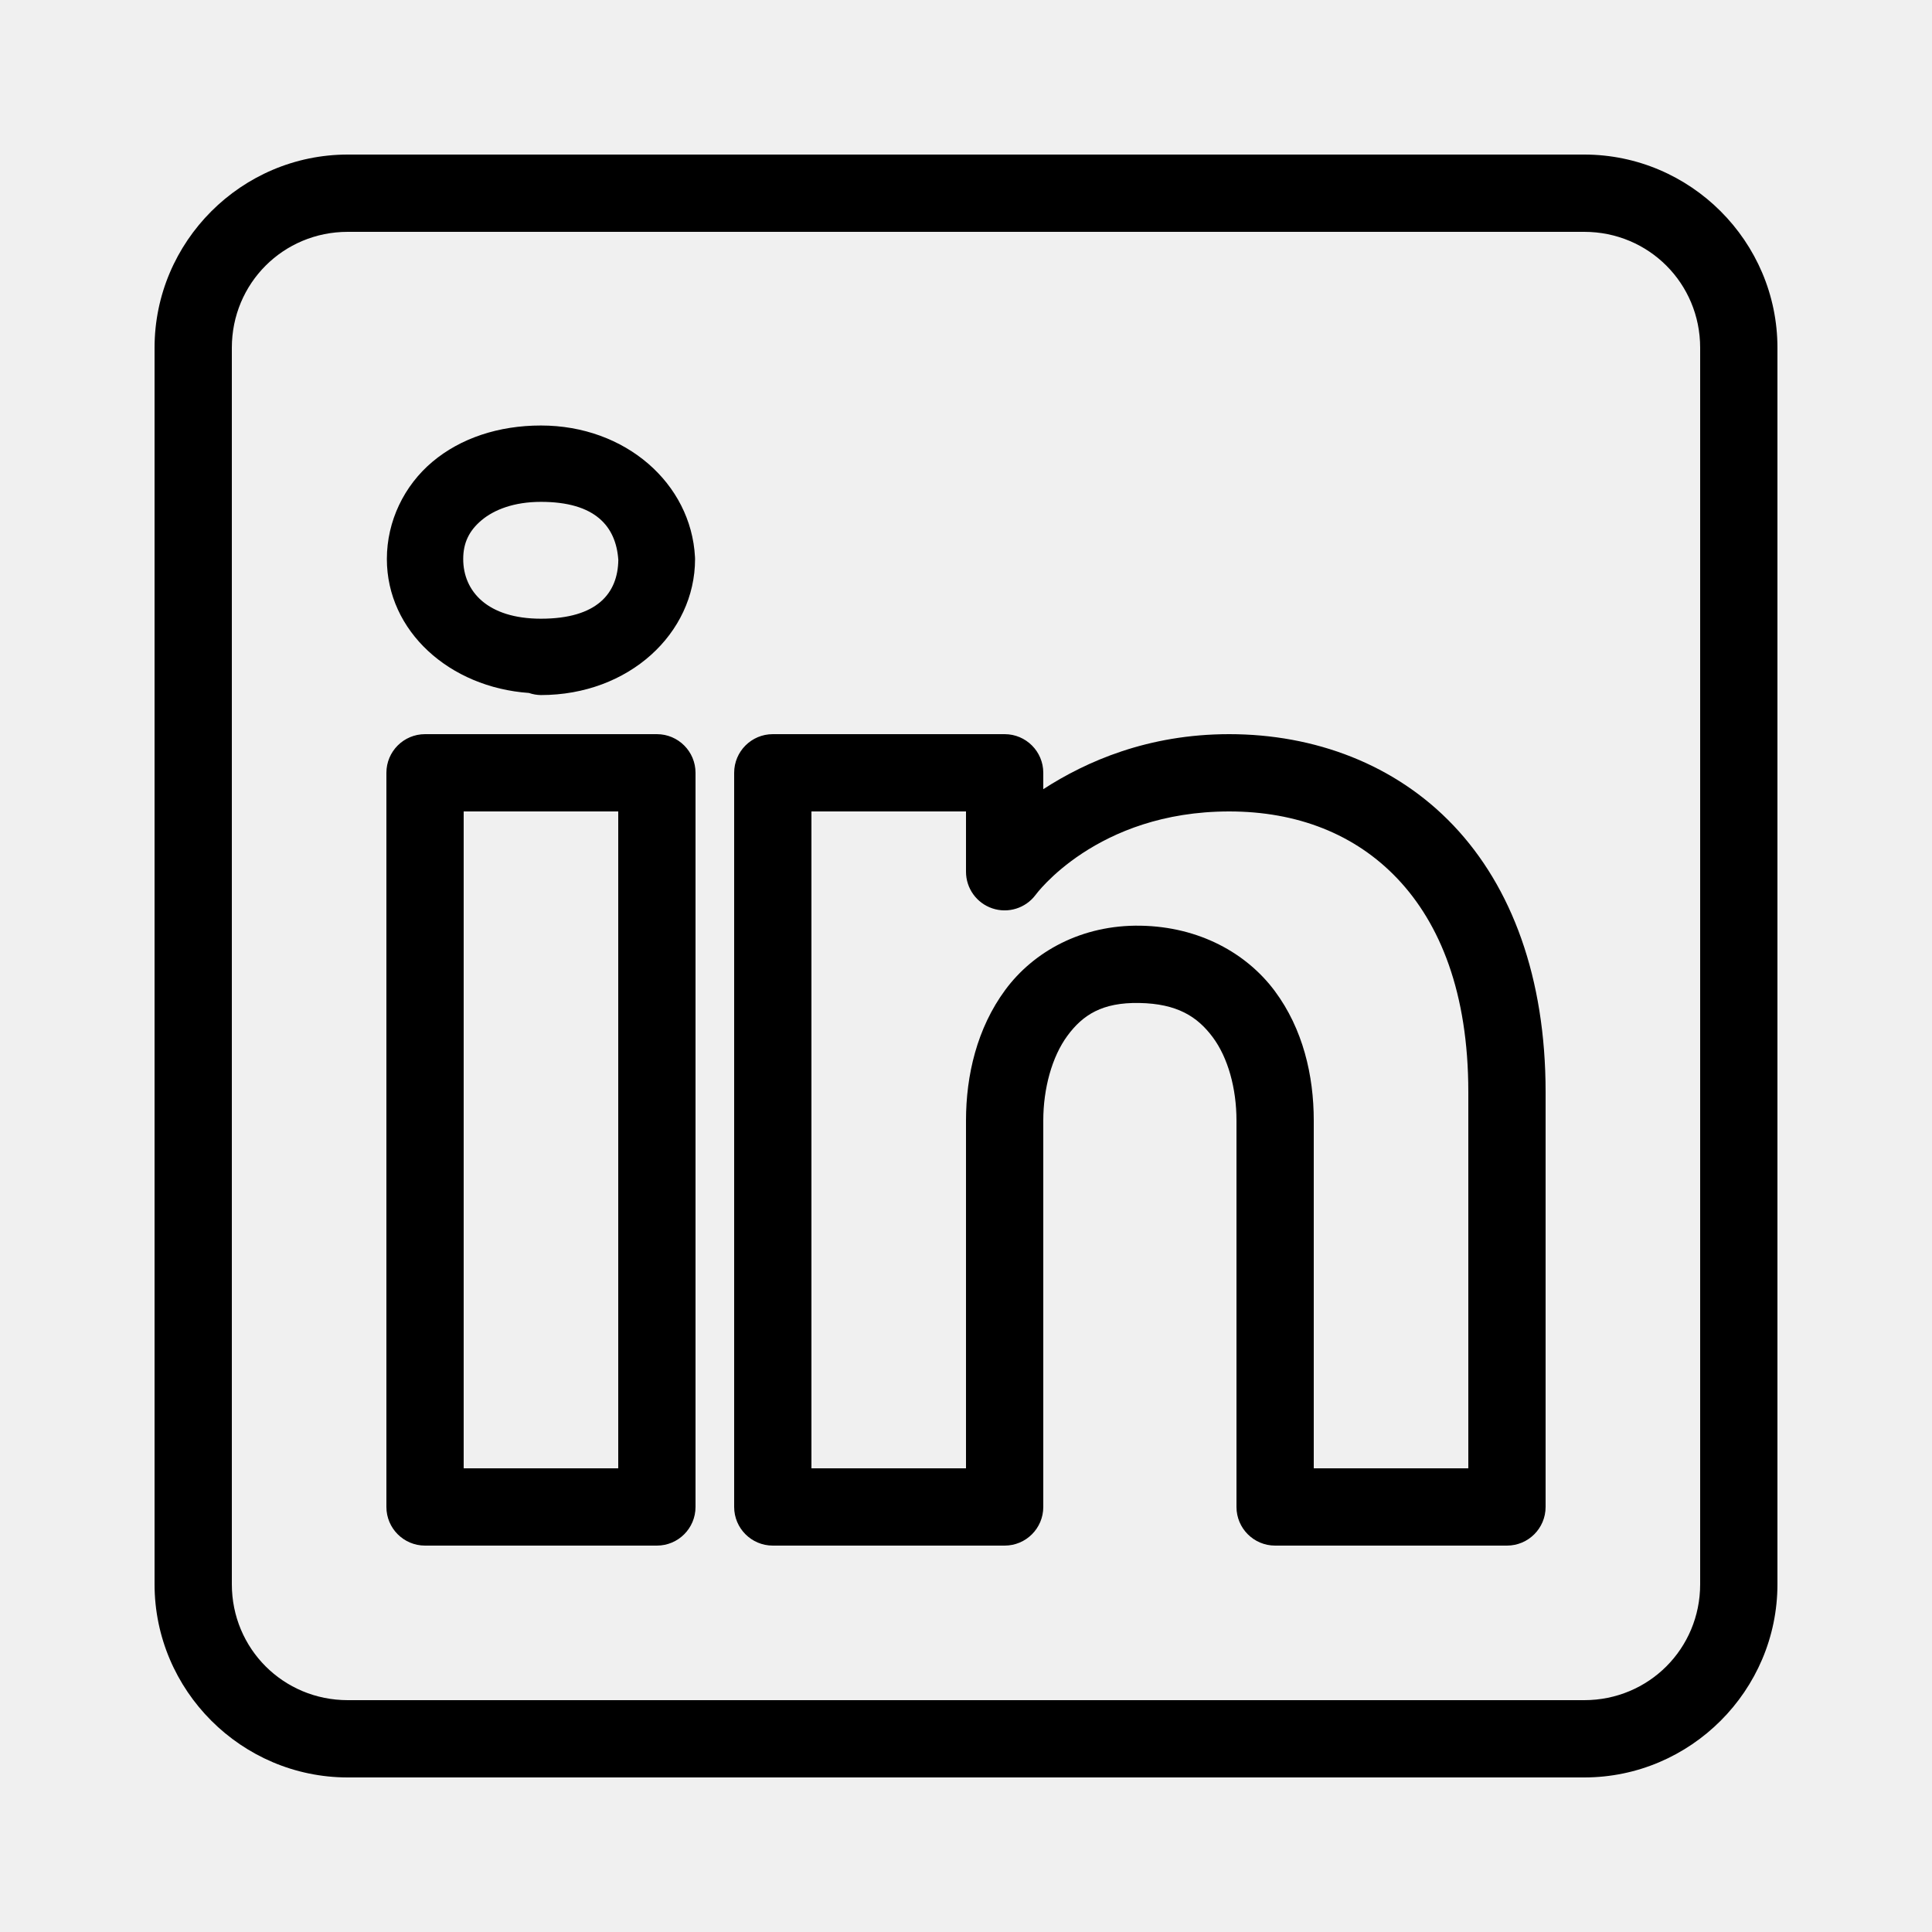
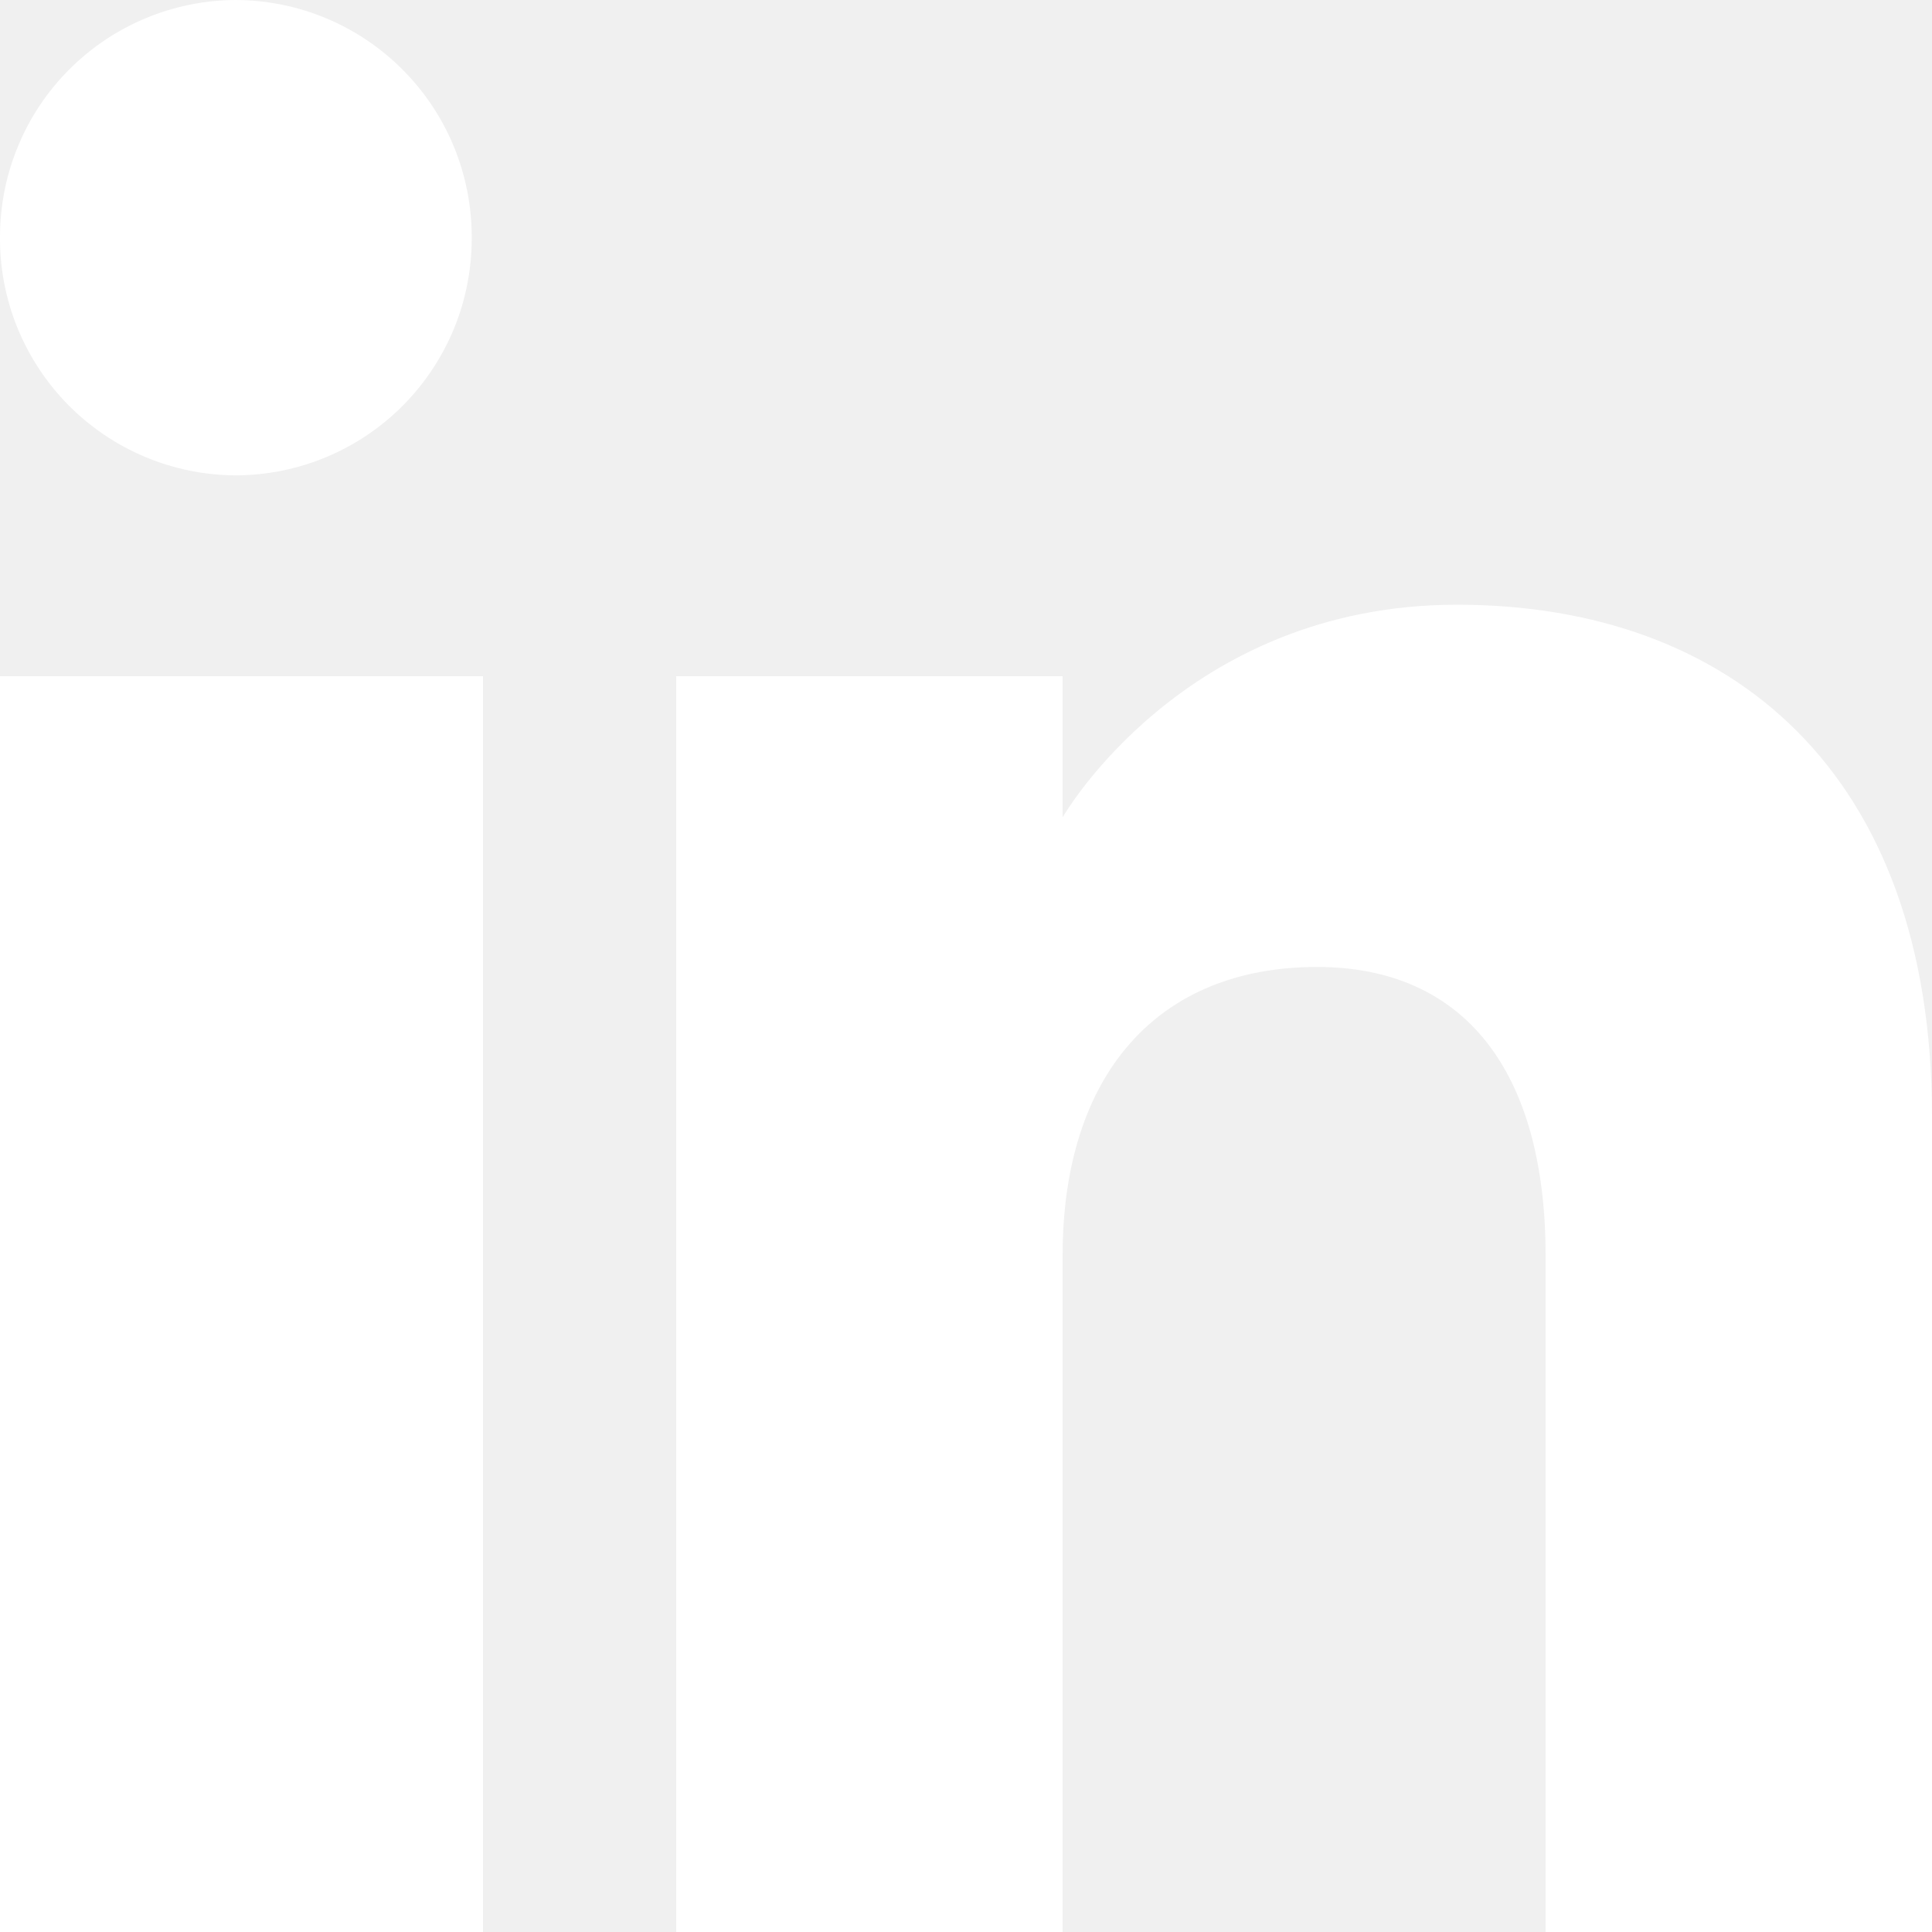
- <svg xmlns="http://www.w3.org/2000/svg" viewBox="0 0 50 50" width="50px" height="50px">
-   <path d="M 9 4 C 6.25 4 4 6.25 4 9 L 4 41 C 4 43.75 6.25 46 9 46 L 41 46 C 43.75 46 46 43.75 46 41 L 46 9 C 46 6.25 43.75 4 41 4 L 9 4 z M 9 6 L 41 6 C 42.668 6 44 7.332 44 9 L 44 41 C 44 42.668 42.668 44 41 44 L 9 44 C 7.332 44 6 42.668 6 41 L 6 9 C 6 7.332 7.332 6 9 6 z M 14 11.012 C 12.905 11.012 11.919 11.339 11.189 11.953 C 10.46 12.567 10.012 13.485 10.012 14.467 C 10.012 16.334 11.631 17.79 13.691 17.934 A 0.988 0.988 0 0 0 13.695 17.936 A 0.988 0.988 0 0 0 14 17.988 C 16.273 17.988 17.988 16.396 17.988 14.467 A 0.988 0.988 0 0 0 17.986 14.414 C 17.885 12.514 16.19 11.012 14 11.012 z M 14 12.988 C 15.392 12.988 15.942 13.61 16.002 14.492 C 15.99 15.348 15.46 16.012 14 16.012 C 12.615 16.012 11.988 15.302 11.988 14.467 C 11.988 14.049 12.141 13.734 12.461 13.465 C 12.781 13.195 13.295 12.988 14 12.988 z M 11 19 A 1 1 0 0 0 10 20 L 10 39 A 1 1 0 0 0 11 40 L 17 40 A 1 1 0 0 0 18 39 L 18 33.135 L 18 20 A 1 1 0 0 0 17 19 L 11 19 z M 20 19 A 1 1 0 0 0 19 20 L 19 39 A 1 1 0 0 0 20 40 L 26 40 A 1 1 0 0 0 27 39 L 27 29 C 27 28.17 27.226 27.345 27.625 26.805 C 28.024 26.264 28.526 25.94 29.482 25.957 C 30.468 25.974 30.99 26.312 31.385 26.842 C 31.78 27.372 32 28.167 32 29 L 32 39 A 1 1 0 0 0 33 40 L 39 40 A 1 1 0 0 0 40 39 L 40 28.262 C 40 25.3 39.123 22.954 37.619 21.367 C 36.115 19.78 34.024 19 31.812 19 C 29.71 19 28.111 19.705 27 20.424 L 27 20 A 1 1 0 0 0 26 19 L 20 19 z M 12 21 L 16 21 L 16 33.135 L 16 38 L 12 38 L 12 21 z M 21 21 L 25 21 L 25 22.561 A 1 1 0 0 0 26.799 23.162 C 26.799 23.162 28.369 21 31.812 21 C 33.566 21 35.069 21.583 36.168 22.742 C 37.267 23.902 38 25.688 38 28.262 L 38 38 L 34 38 L 34 29 C 34 27.833 33.72 26.627 32.99 25.646 C 32.26 24.666 31.032 23.983 29.518 23.957 C 27.996 23.93 26.748 24.627 26.016 25.619 C 25.284 26.611 25 27.83 25 29 L 25 38 L 21 38 L 21 21 z" />
+ <svg xmlns="http://www.w3.org/2000/svg" width="24" height="24" viewBox="0 0 24 24" fill="none">
+   <g clip-path="url(#clip0_109_22)">
+     <path fill-rule="evenodd" clip-rule="evenodd" d="M24 24H19.2V15.601C19.2 13.297 18.184 12.012 16.361 12.012C14.377 12.012 13.2 13.351 13.2 15.601V24H8.4V8.4H13.2V10.154C13.2 10.154 14.706 7.512 18.1 7.512C21.494 7.512 24 9.583 24 13.87V24ZM2.93 5.905C2.544 5.904 2.162 5.826 1.805 5.677C1.449 5.528 1.126 5.31 0.853 5.036C0.581 4.761 0.366 4.436 0.219 4.079C0.073 3.721 -0.002 3.338 2.45626e-05 2.952C-0.001 2.566 0.073 2.183 0.22 1.826C0.366 1.468 0.582 1.143 0.854 0.869C1.126 0.595 1.449 0.377 1.806 0.228C2.162 0.079 2.544 0.001 2.93 0C3.71 0.003 4.457 0.316 5.006 0.87C5.556 1.423 5.862 2.172 5.86 2.952C5.861 3.338 5.787 3.721 5.641 4.079C5.494 4.436 5.279 4.761 5.007 5.036C4.735 5.31 4.412 5.528 4.055 5.677C3.699 5.826 3.317 5.904 2.93 5.905ZM2.45626e-05 24H6V8.4H2.45626e-05V24Z" fill="white" />
+   </g>
+   <defs>
+     <clipPath id="clip0_109_22">
+       <rect width="24" height="24" fill="white" />
+     </clipPath>
+   </defs>
</svg>
